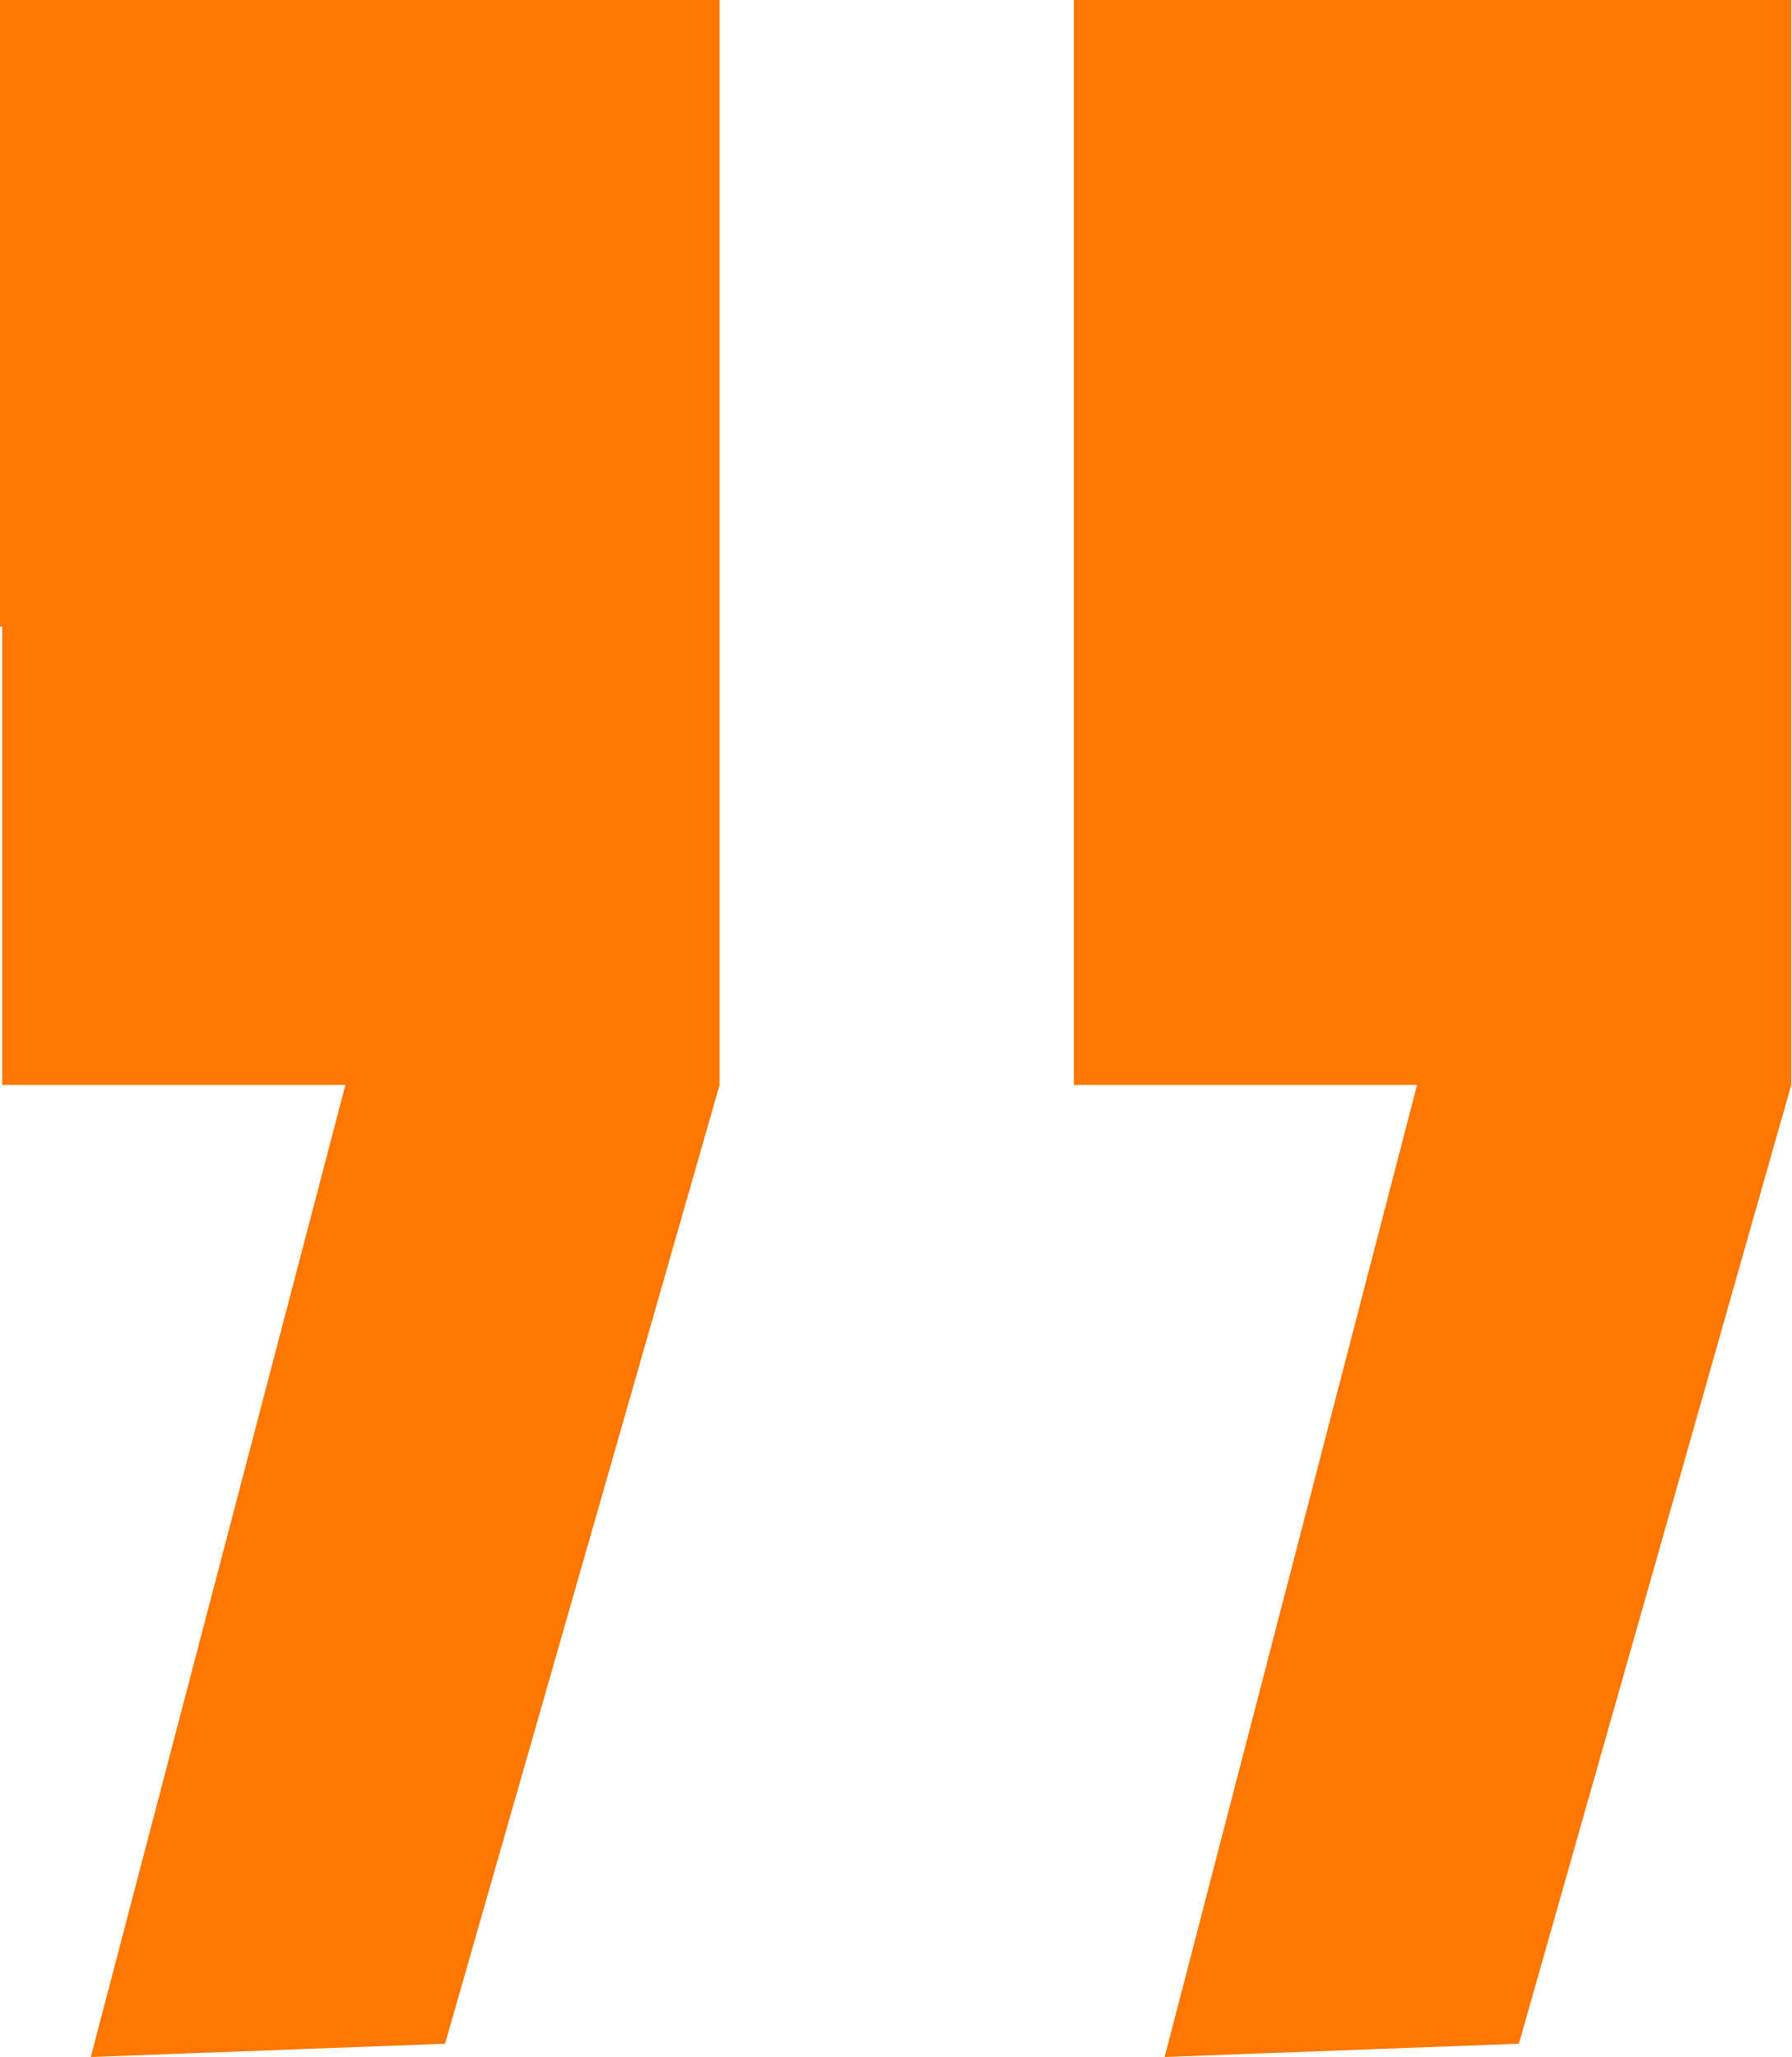
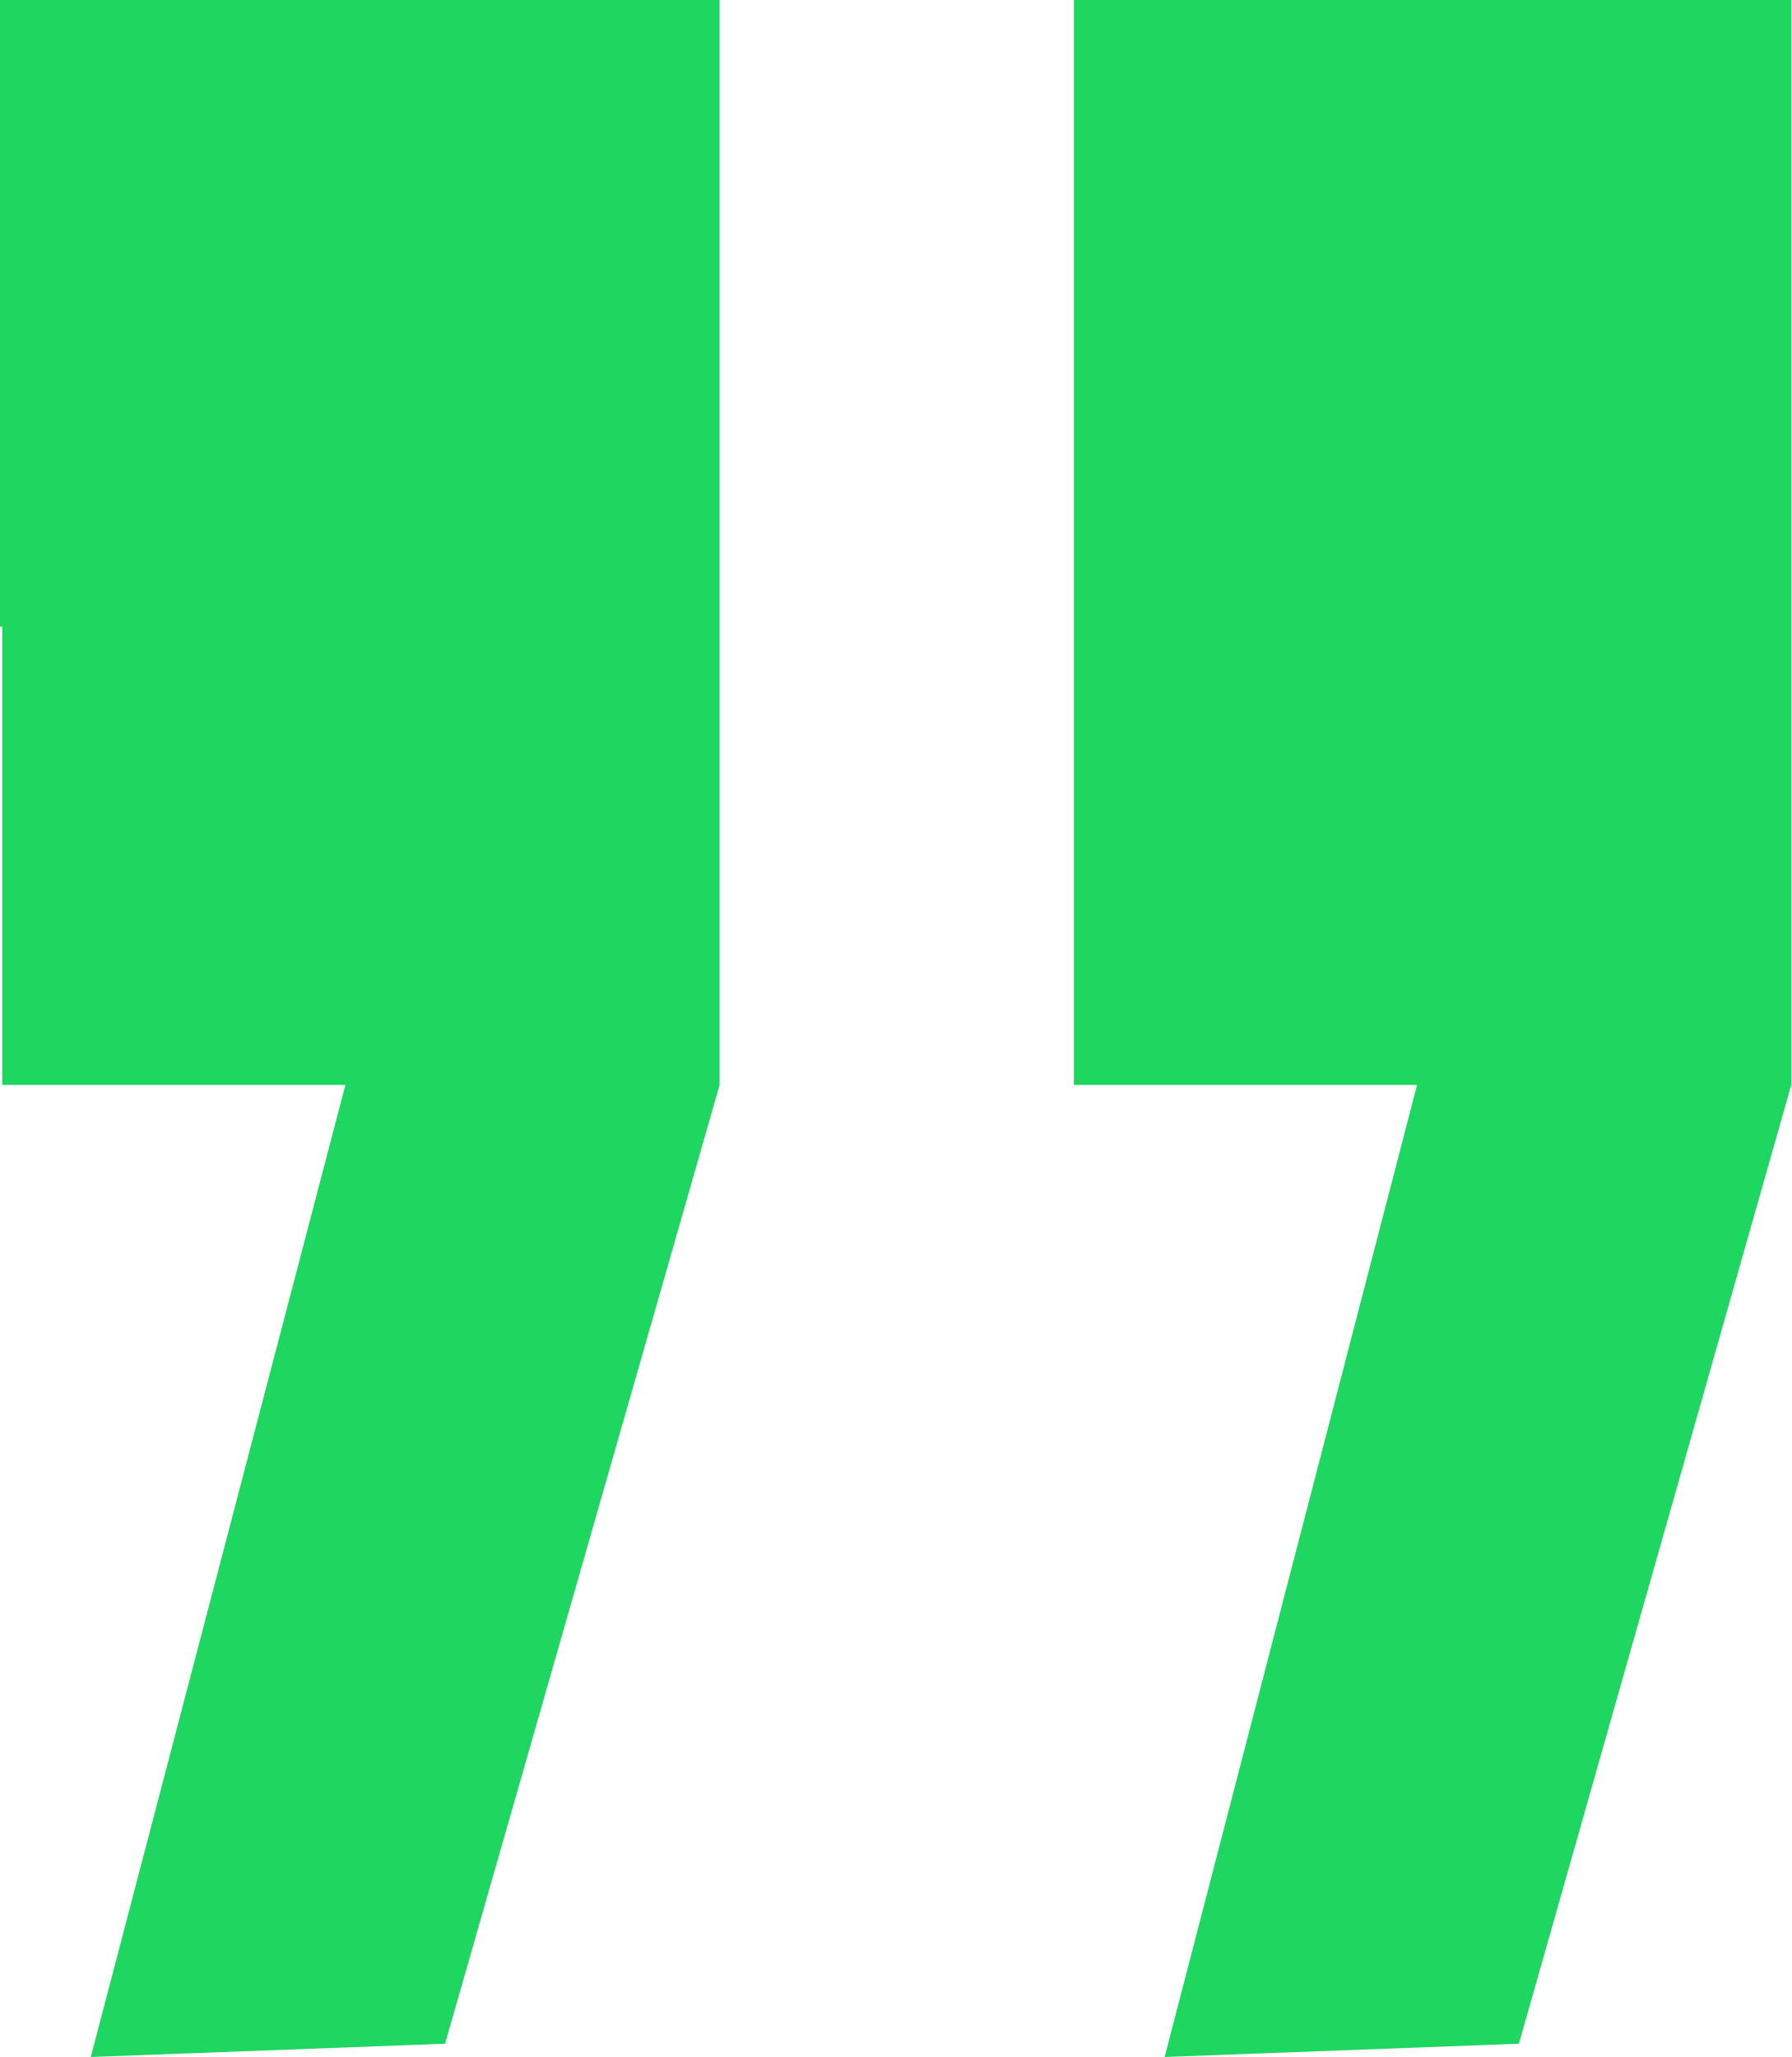
- <svg xmlns="http://www.w3.org/2000/svg" viewBox="0 0 80.9 92.9">
-   <defs>
-     <style>.q1{fill:#ff7700;}</style>
-   </defs>
-   <g id="quote_end" data-name="quote_end">
-     <g id="ql_1" data-name="Quote Layer 1">
-       <path class="q1" d="M48.5,28.3V0H80.9V49L68.6,92.3l-16,.6L64,49H48.5ZM0,28.3V0H32.5V49L20.1,92.3l-16,.6L15.6,49H.1V28.3Z" />
+ <svg xmlns="http://www.w3.org/2000/svg" version="1.1" id="Layer_1" x="0px" y="0px" viewBox="0 0 80.9 92.9" style="enable-background:new 0 0 80.9 92.9;" xml:space="preserve">
+   <style type="text/css">
+ 	.st0{fill:#1ED760;}
+ </style>
+   <g id="quote_end">
+     <g id="ql_1">
+       <path class="st0" d="M48.5,28.3V0h32.4v49L68.6,92.3l-16,0.6L64,49H48.5V28.3z M0,28.3V0h32.5v49L20.1,92.3l-16,0.6L15.6,49H0.1    V28.3H0z" />
    </g>
  </g>
</svg>
